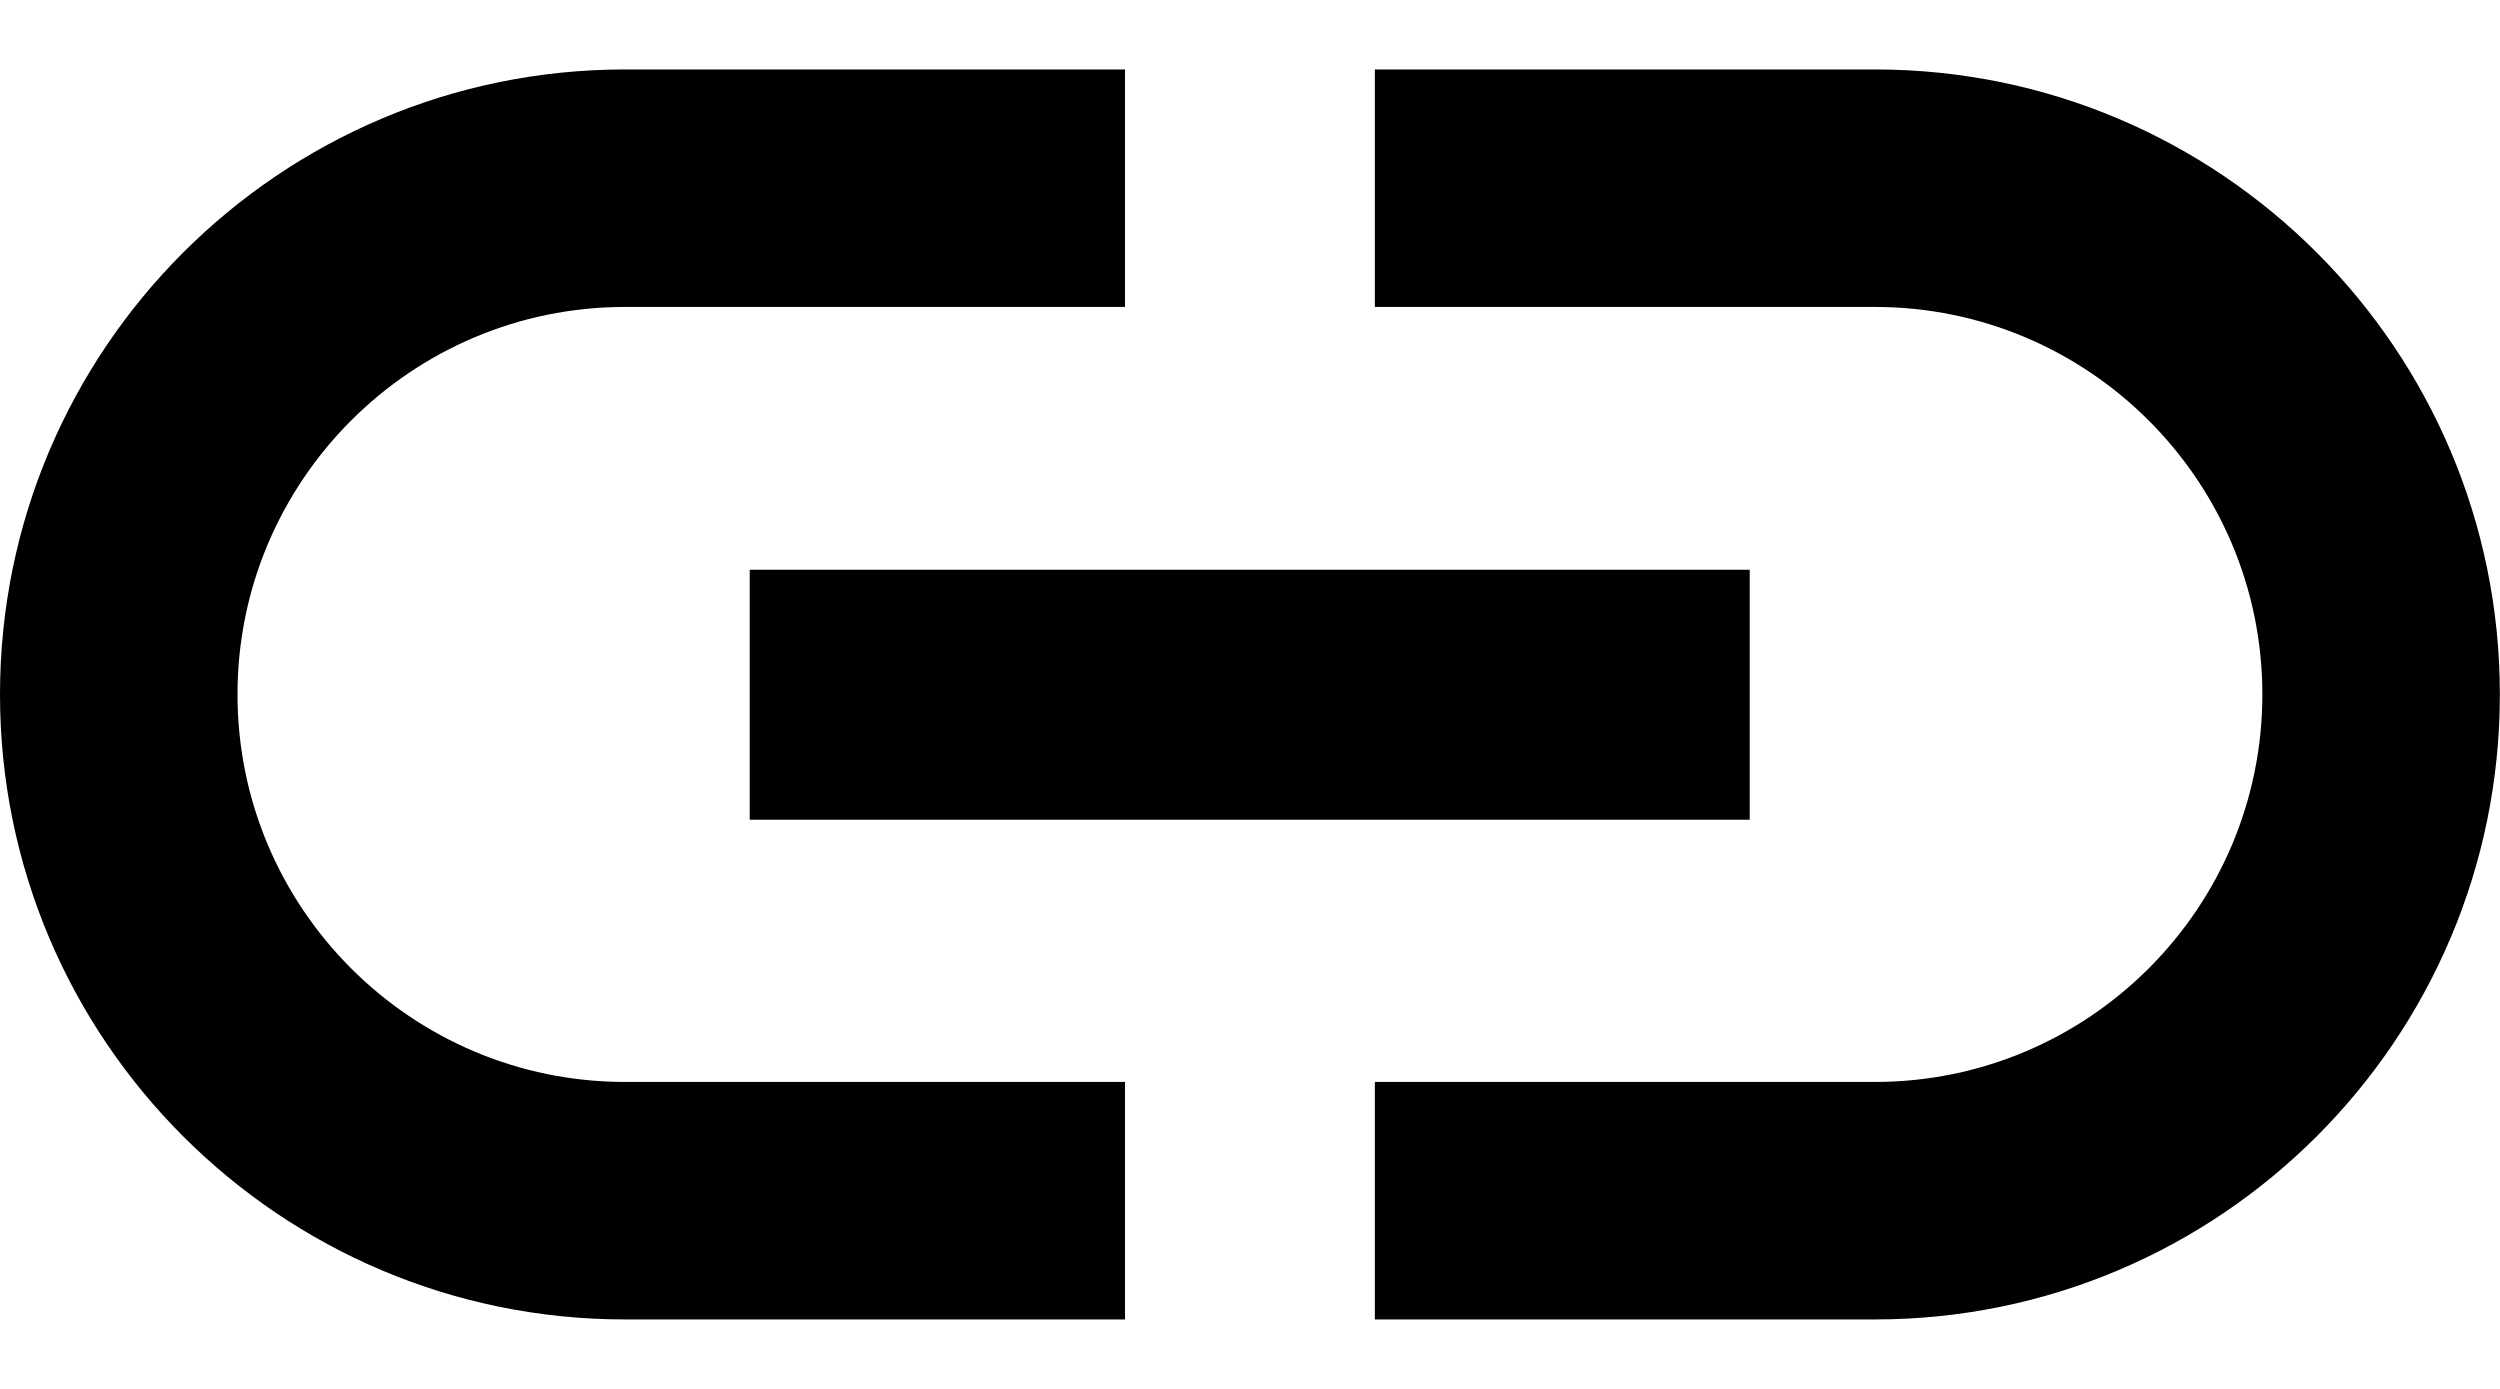
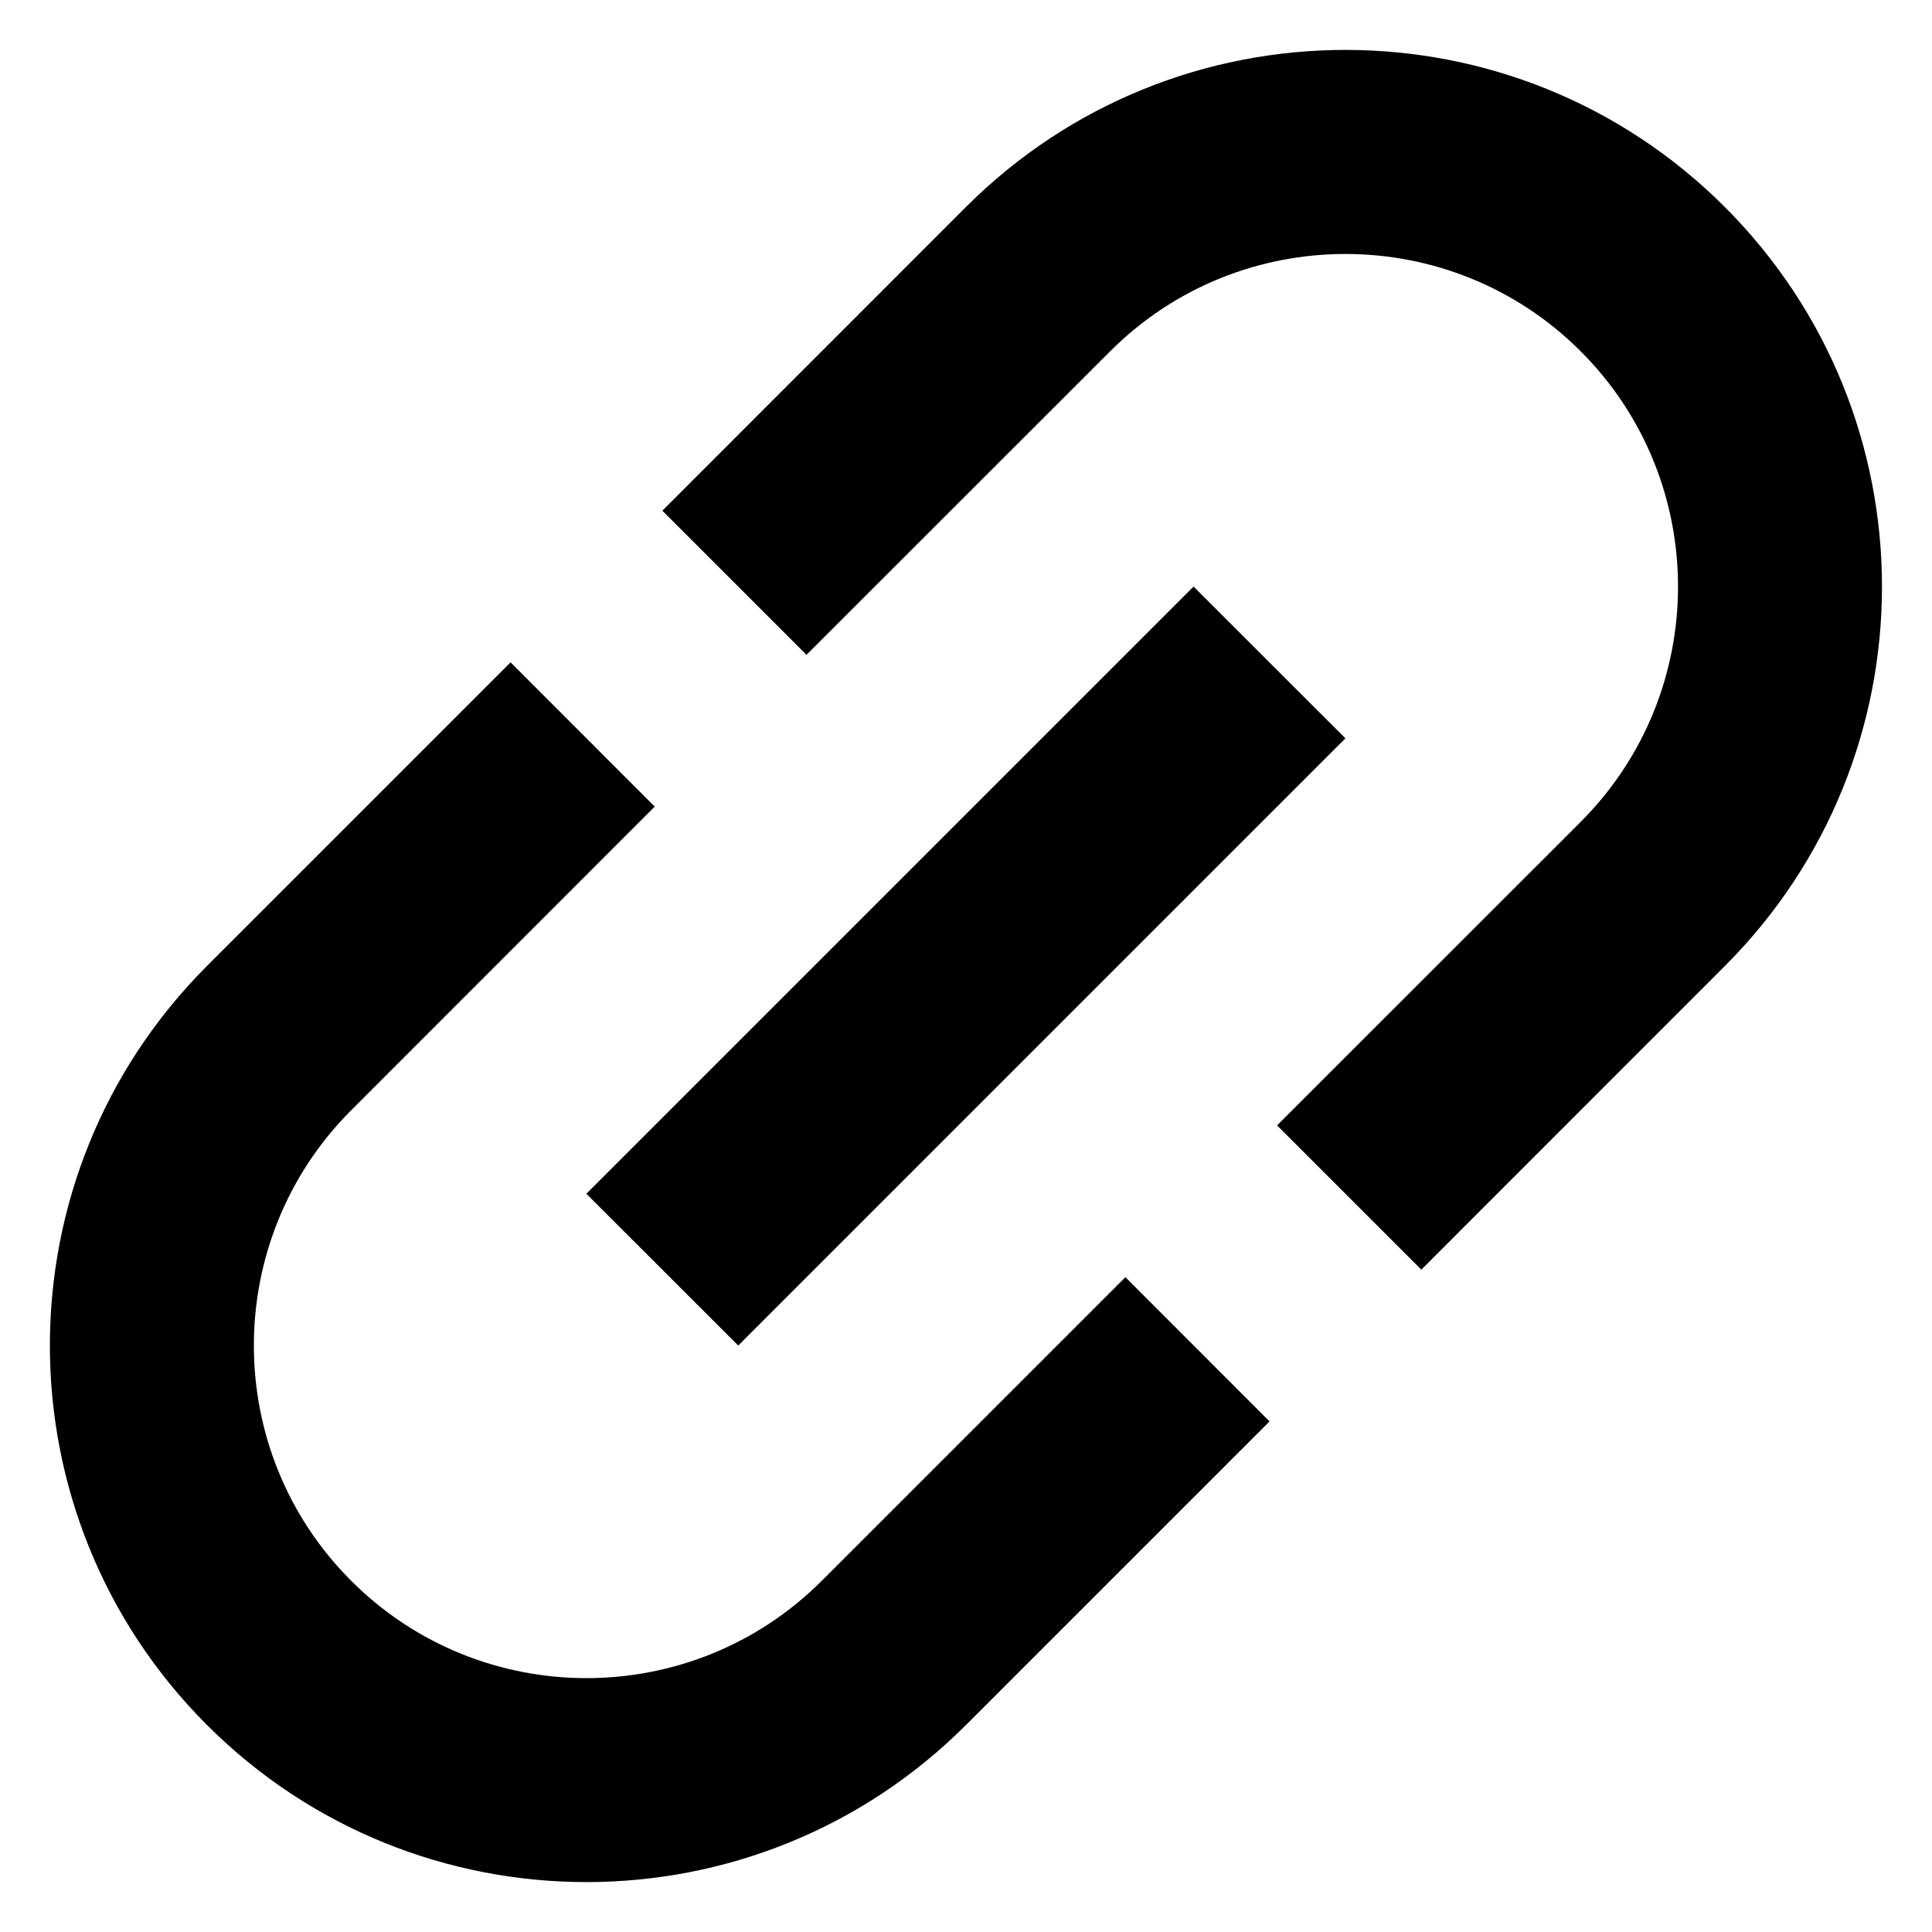
- <svg xmlns="http://www.w3.org/2000/svg" width="18" height="10" viewBox="0 0 18 10" fill="none">
-   <path fill-rule="evenodd" clip-rule="evenodd" d="M1.71 5C1.71 3.461 2.961 2.21 4.5 2.21H8.1V0.5H4.5C2.016 0.5 0 2.516 0 5C0 7.484 2.016 9.5 4.5 9.5H8.1V7.79H4.5C2.961 7.79 1.71 6.539 1.71 5ZM5.398 5.902H12.598V4.102H5.398V5.902ZM9.899 0.5H13.499C15.983 0.5 17.999 2.516 17.999 5C17.999 7.484 15.983 9.5 13.499 9.5H9.899V7.79H13.499C15.038 7.79 16.289 6.539 16.289 5C16.289 3.461 15.038 2.21 13.499 2.21H9.899V0.5Z" fill="currentColor" />
+ <svg xmlns="http://www.w3.org/2000/svg" width="18" height="18" viewBox="0 0 18 18" fill="none">
+   <path fill-rule="evenodd" clip-rule="evenodd" d="M3.272 14.728C2.063 13.519 2.063 11.553 3.272 10.344L6.1 7.515L4.757 6.171L1.928 9C-0.023 10.952 -0.023 14.12 1.928 16.071C3.88 18.023 7.048 18.023 9 16.071L11.828 13.243L10.485 11.899L7.656 14.728C6.447 15.937 4.481 15.937 3.272 14.728ZM6.878 12.536L12.535 6.879L11.12 5.465L5.463 11.122L6.878 12.536ZM6.171 4.758L8.999 1.929C10.951 -0.023 14.119 -0.023 16.07 1.929C18.022 3.881 18.022 7.049 16.07 9L13.242 11.829L11.898 10.485L14.727 7.657C15.936 6.448 15.936 4.482 14.727 3.273C13.518 2.064 11.552 2.064 10.343 3.273L7.514 6.101L6.171 4.758Z" fill="currentColor" />
</svg>
